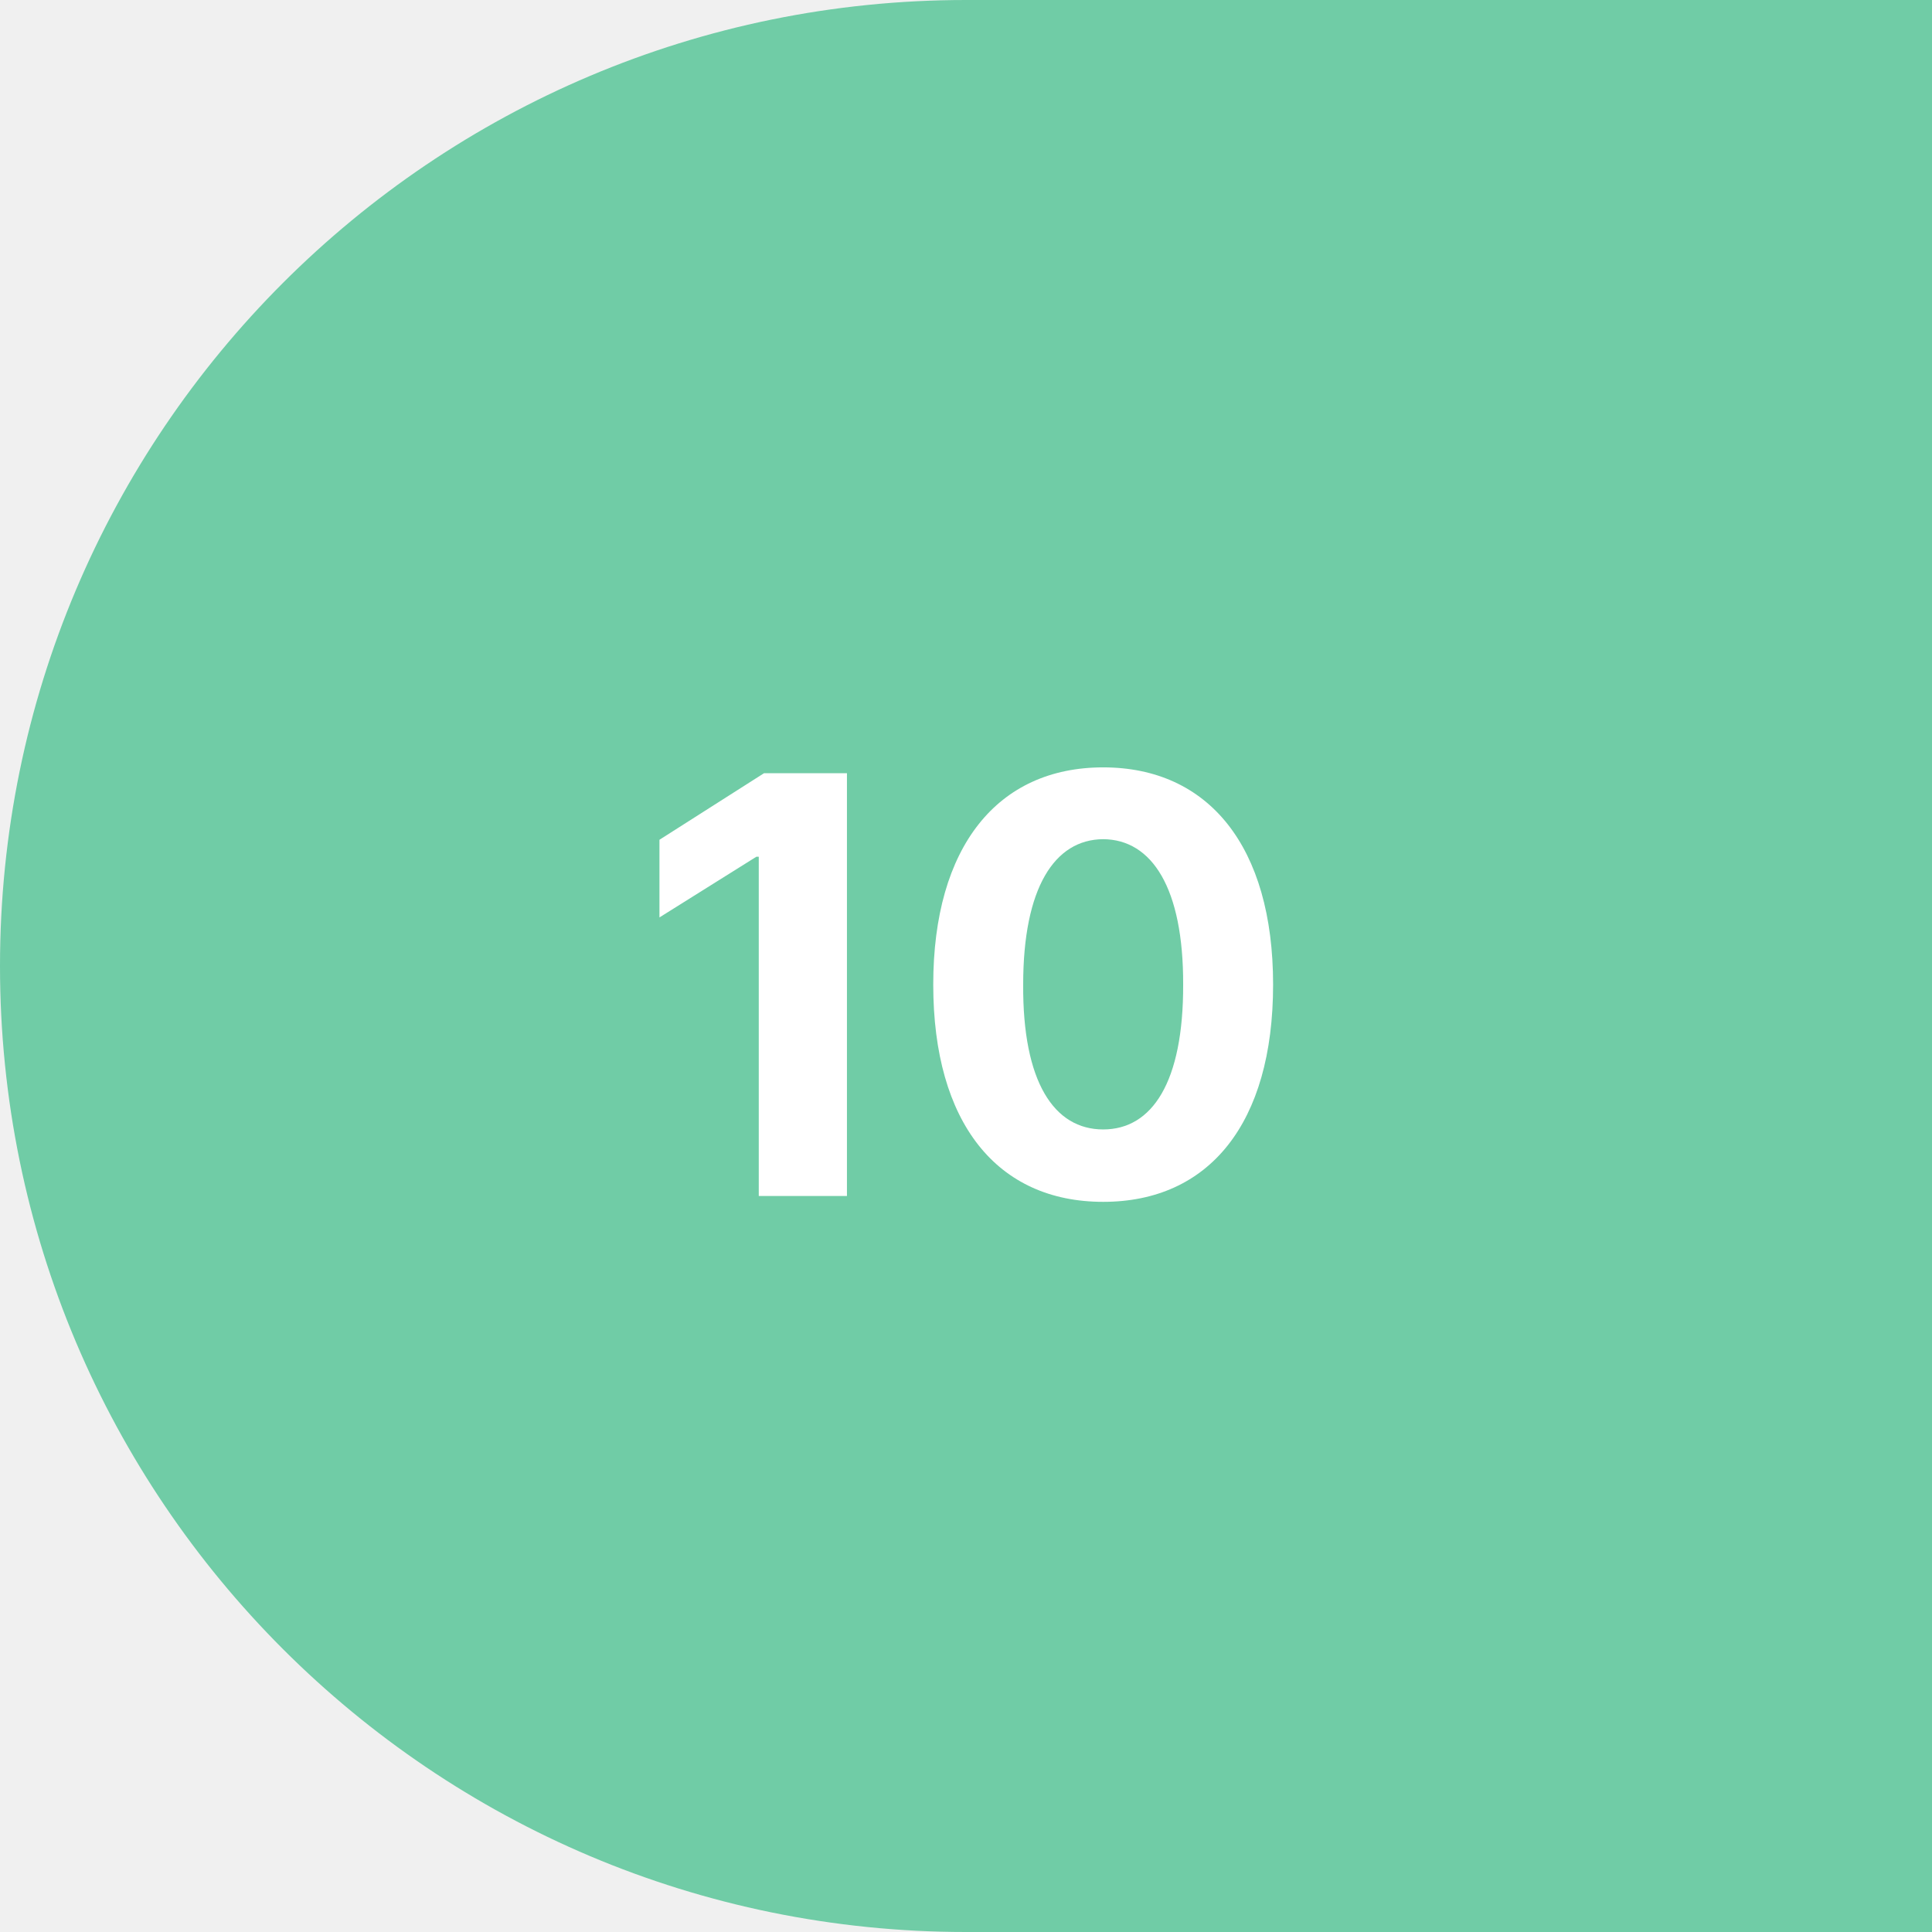
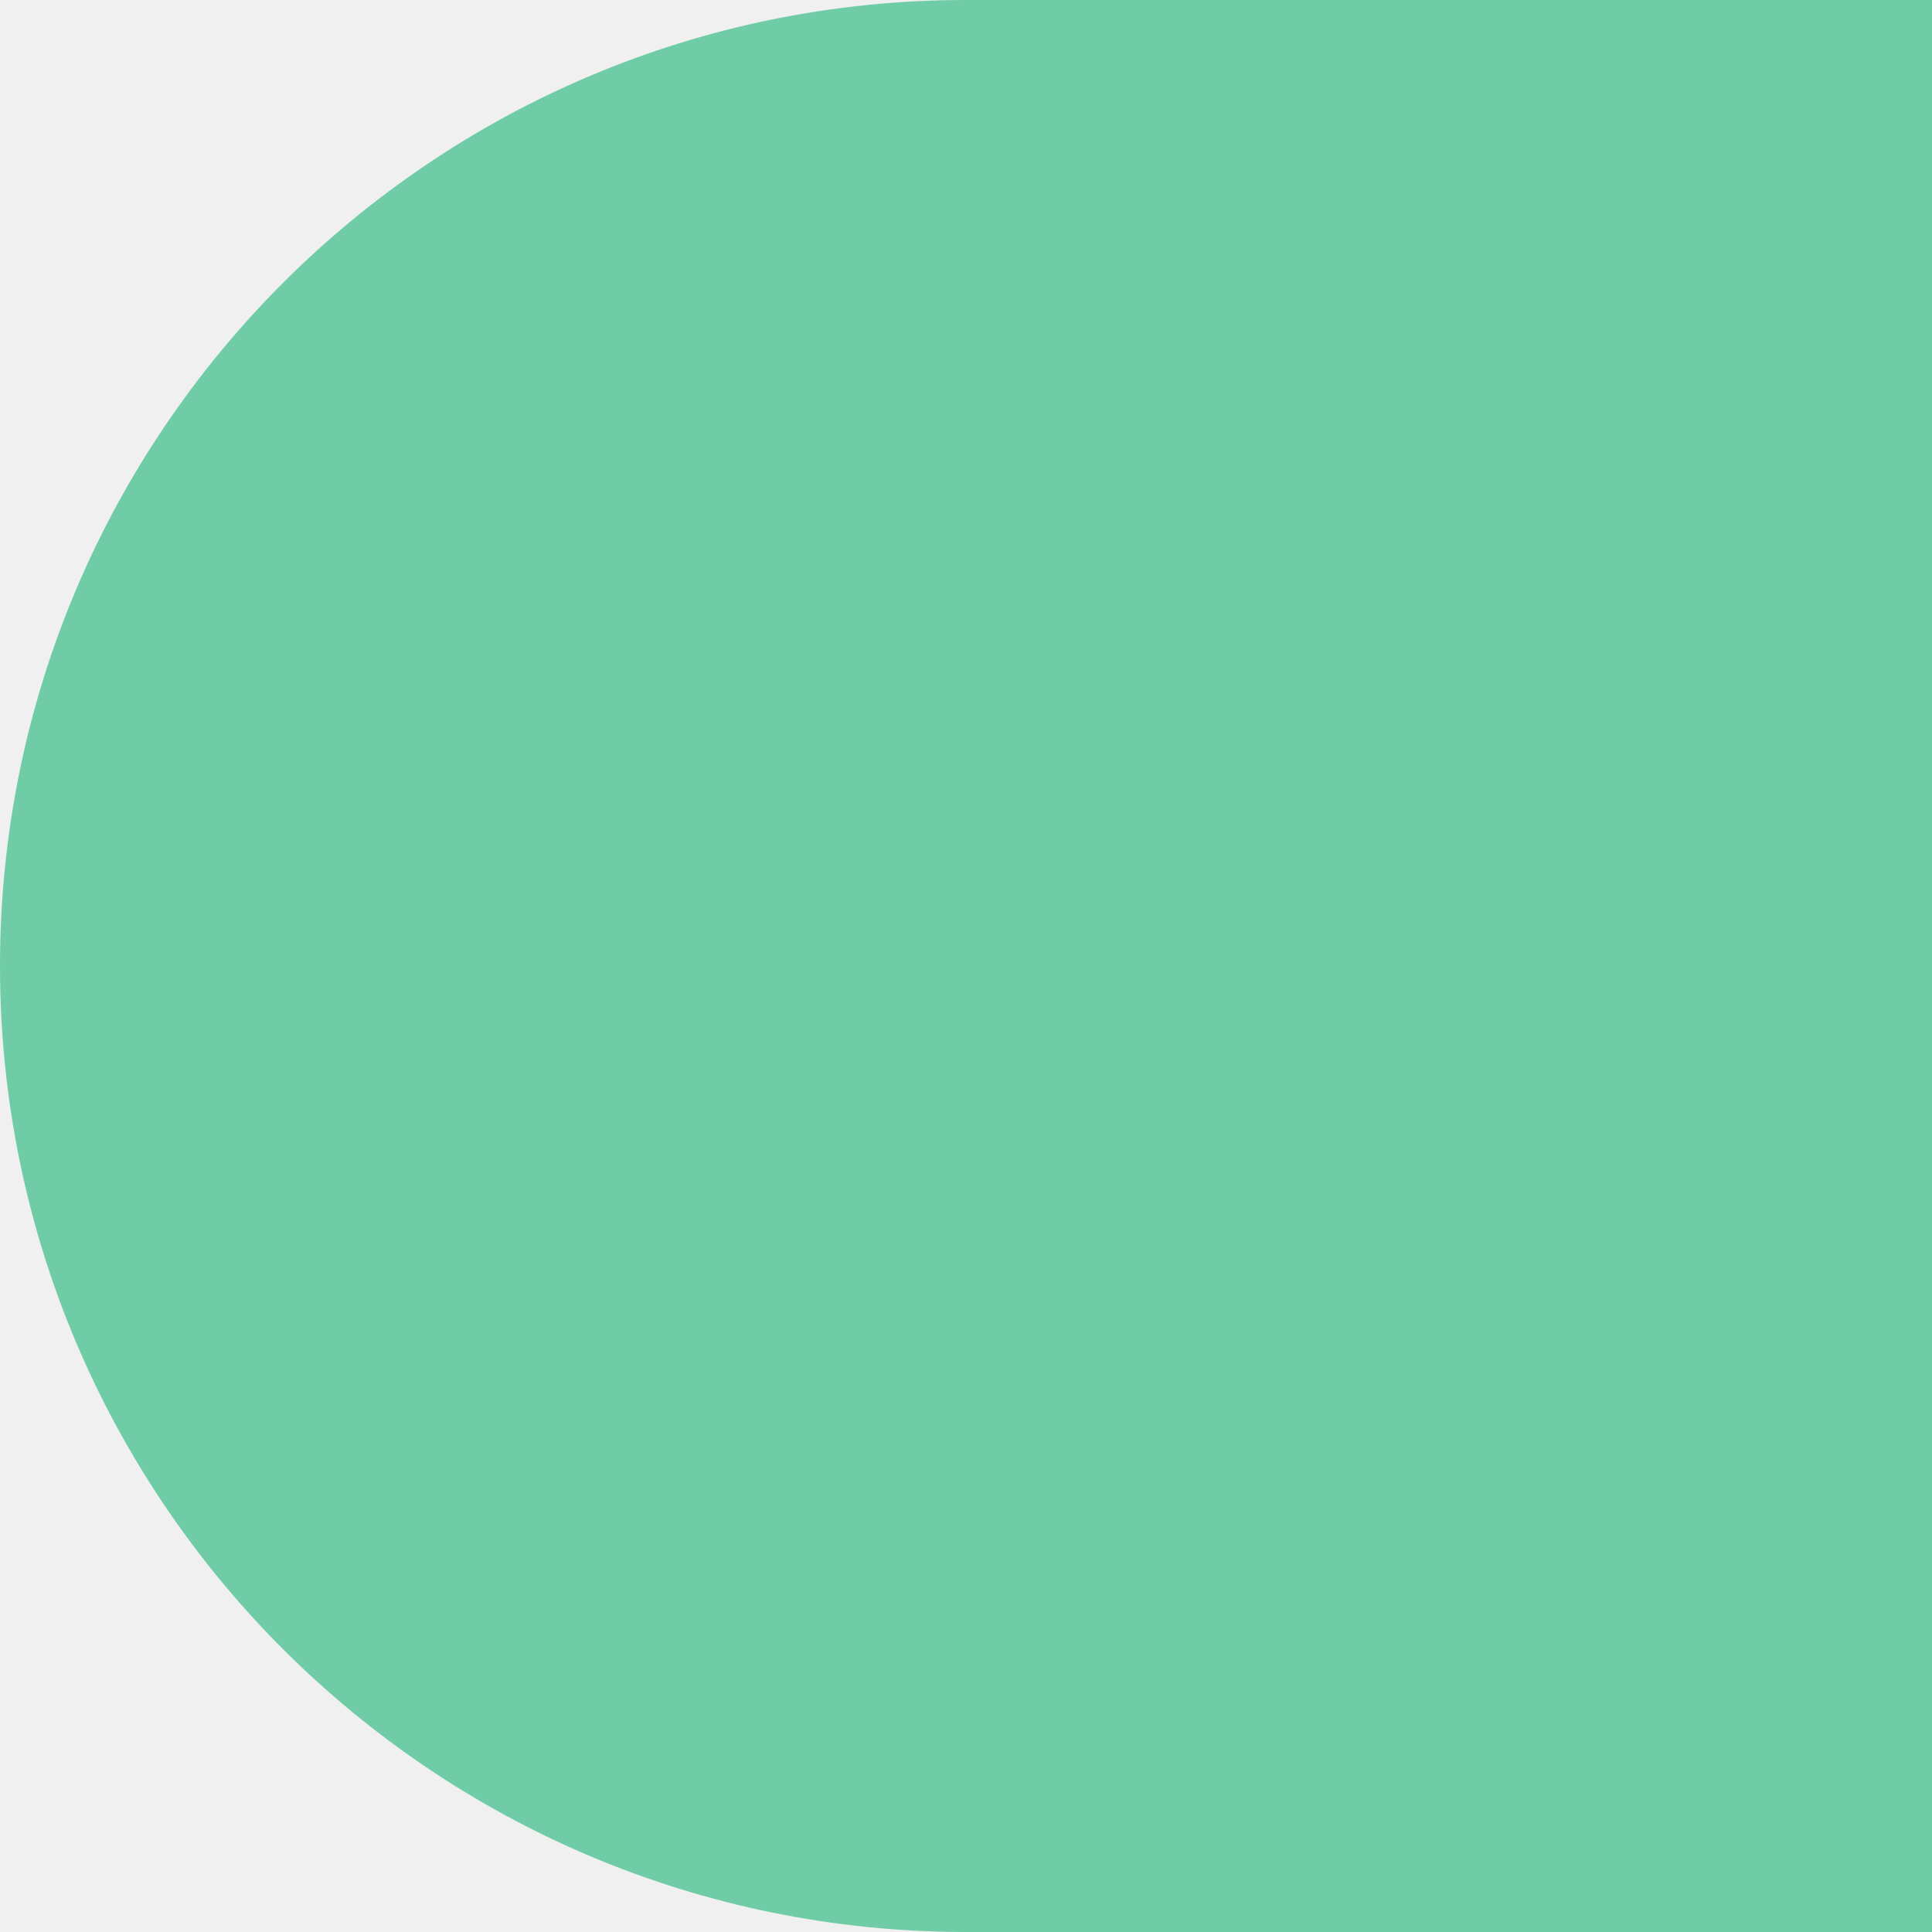
<svg xmlns="http://www.w3.org/2000/svg" width="42" height="42" viewBox="0 0 42 42" fill="none">
  <path d="M21 0H42V42H21V0Z" fill="#70CCA6" />
  <path d="M0 21C0 9.402 9.402 0 21 0C32.598 0 42 9.402 42 21C42 32.598 32.598 42 21 42C9.402 42 0 32.598 0 21Z" fill="#70CCA6" />
-   <path d="M18.412 16.809H16.609L14.336 18.256V19.944L16.444 18.624H16.495V26H18.412V16.809ZM23.982 26.127C26.28 26.127 27.676 24.426 27.676 21.404C27.676 18.402 26.273 16.682 23.982 16.682C21.69 16.682 20.288 18.402 20.288 21.404C20.288 24.413 21.678 26.127 23.982 26.127ZM22.243 21.404C22.243 19.303 22.922 18.25 23.982 18.243C25.042 18.25 25.727 19.303 25.721 21.404C25.727 23.524 25.048 24.553 23.982 24.553C22.916 24.553 22.23 23.524 22.243 21.404Z" fill="white" />
</svg>
